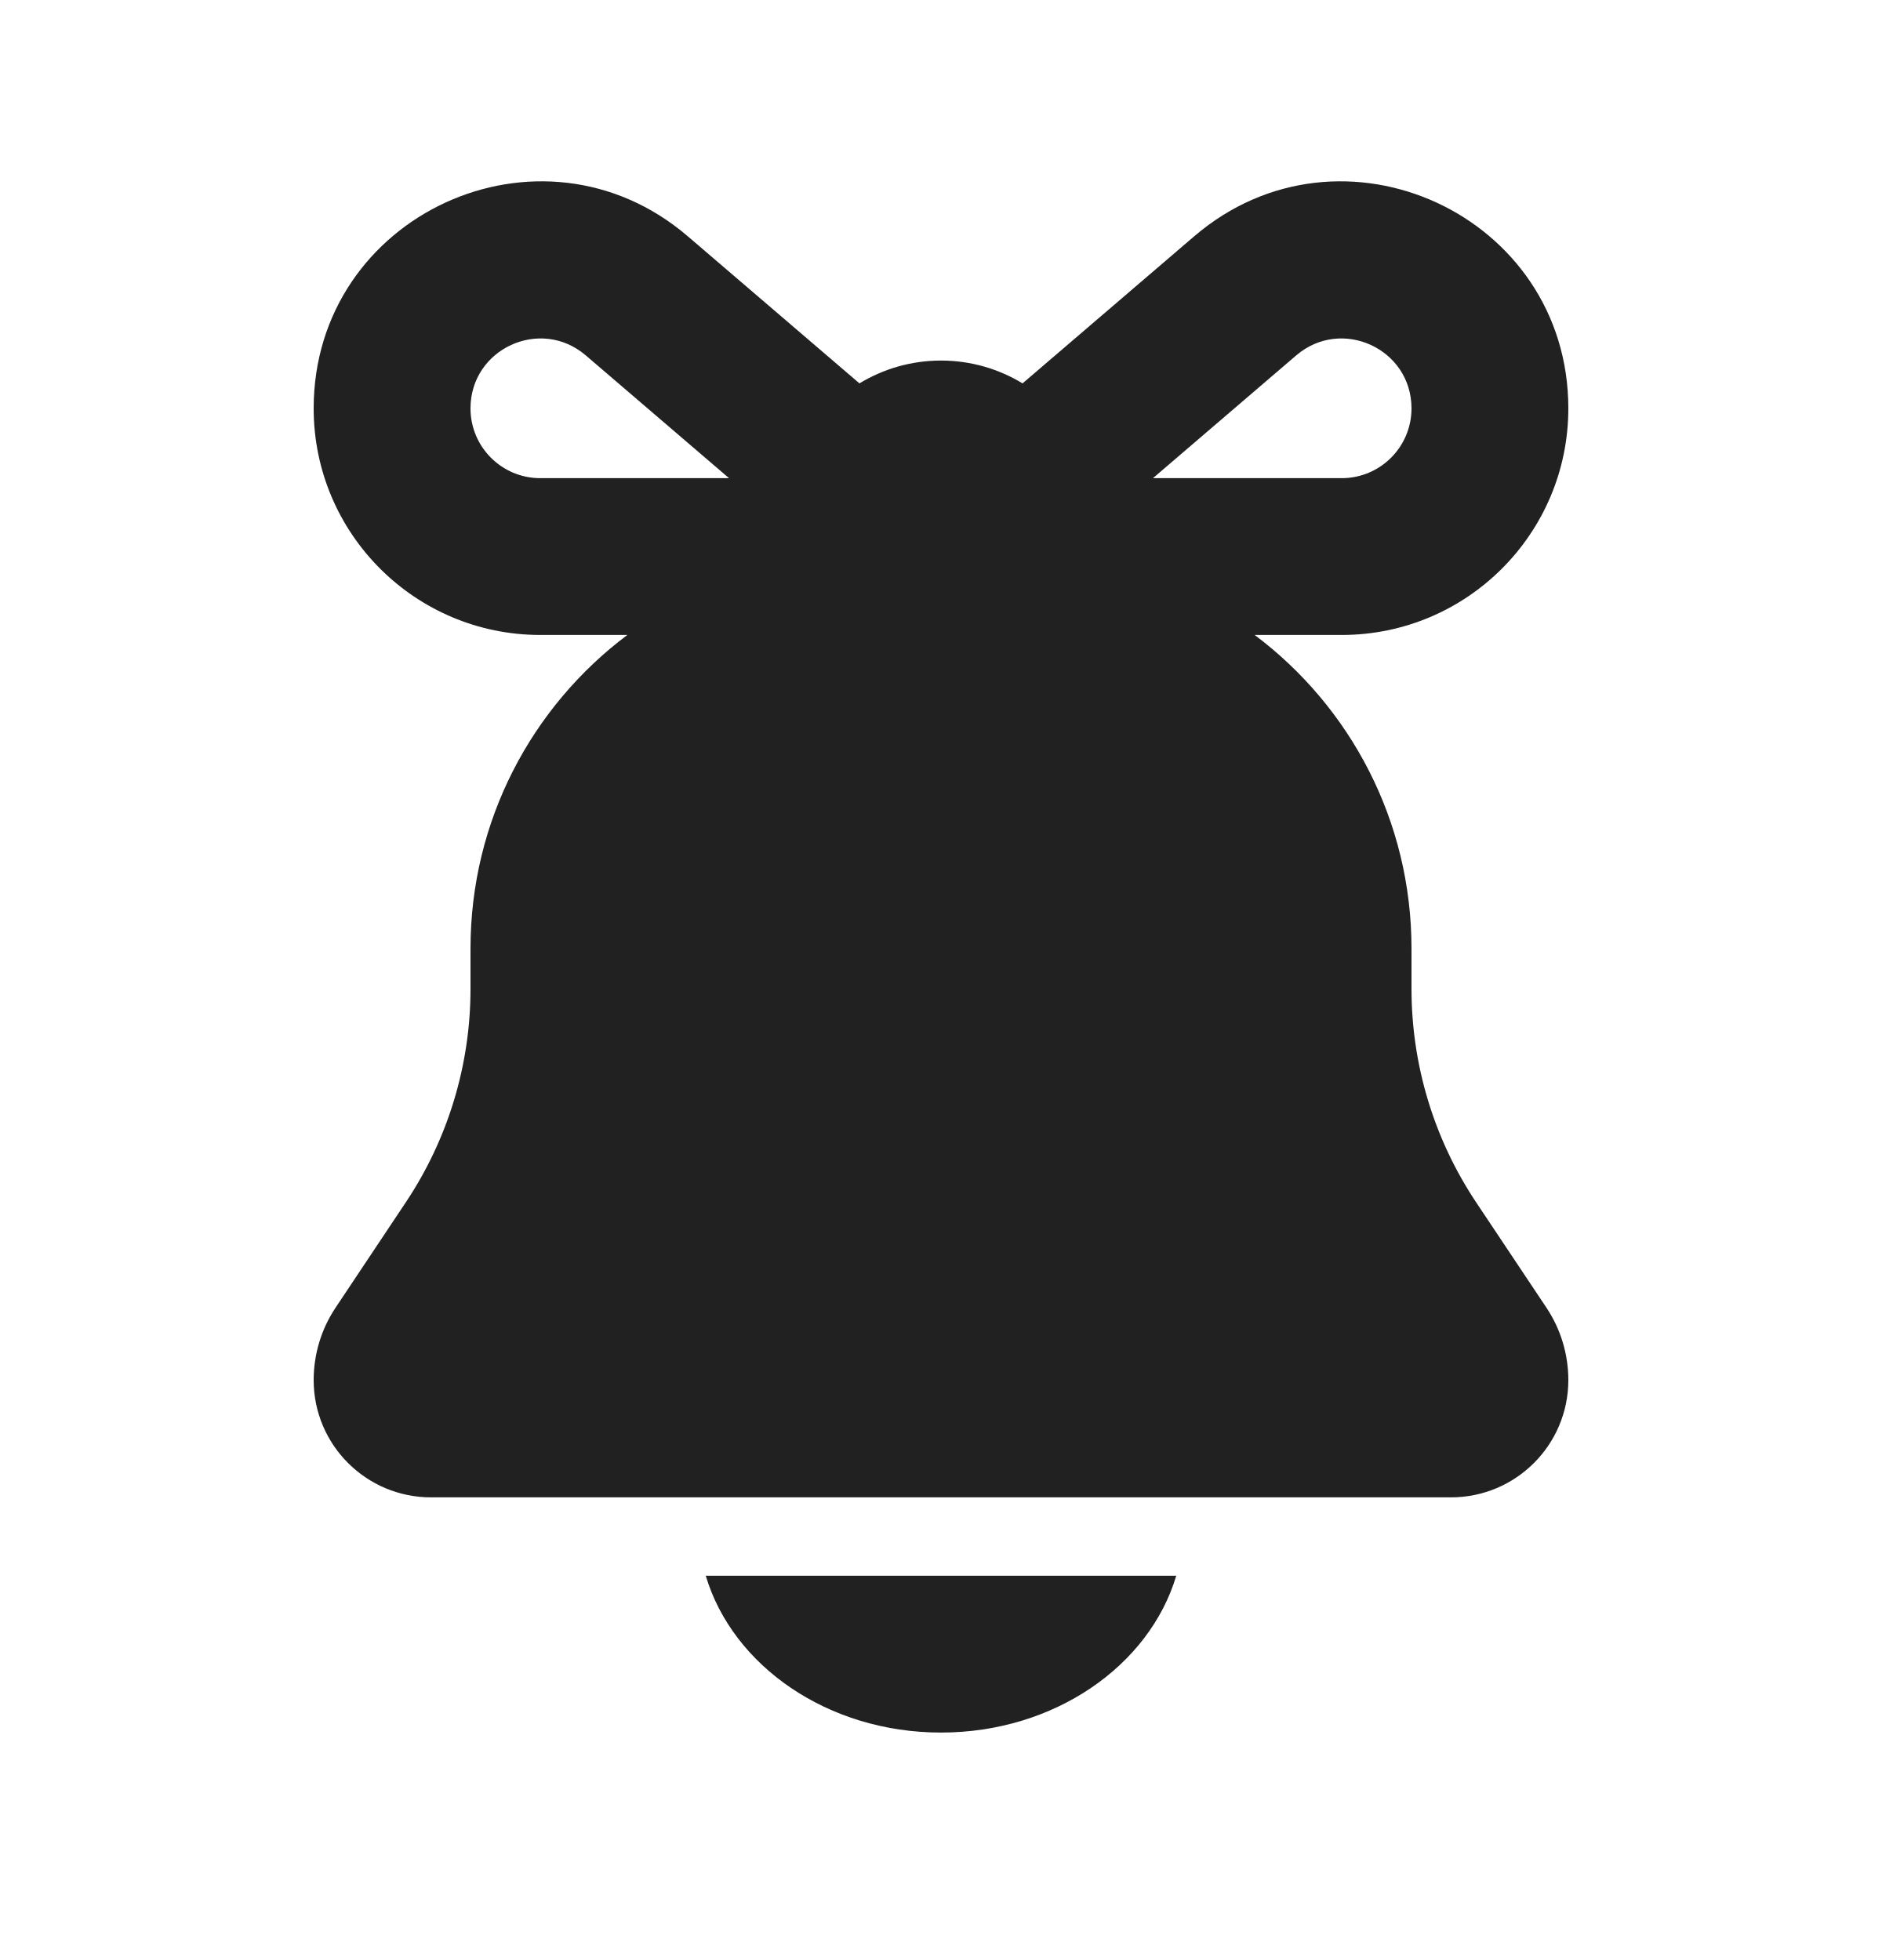
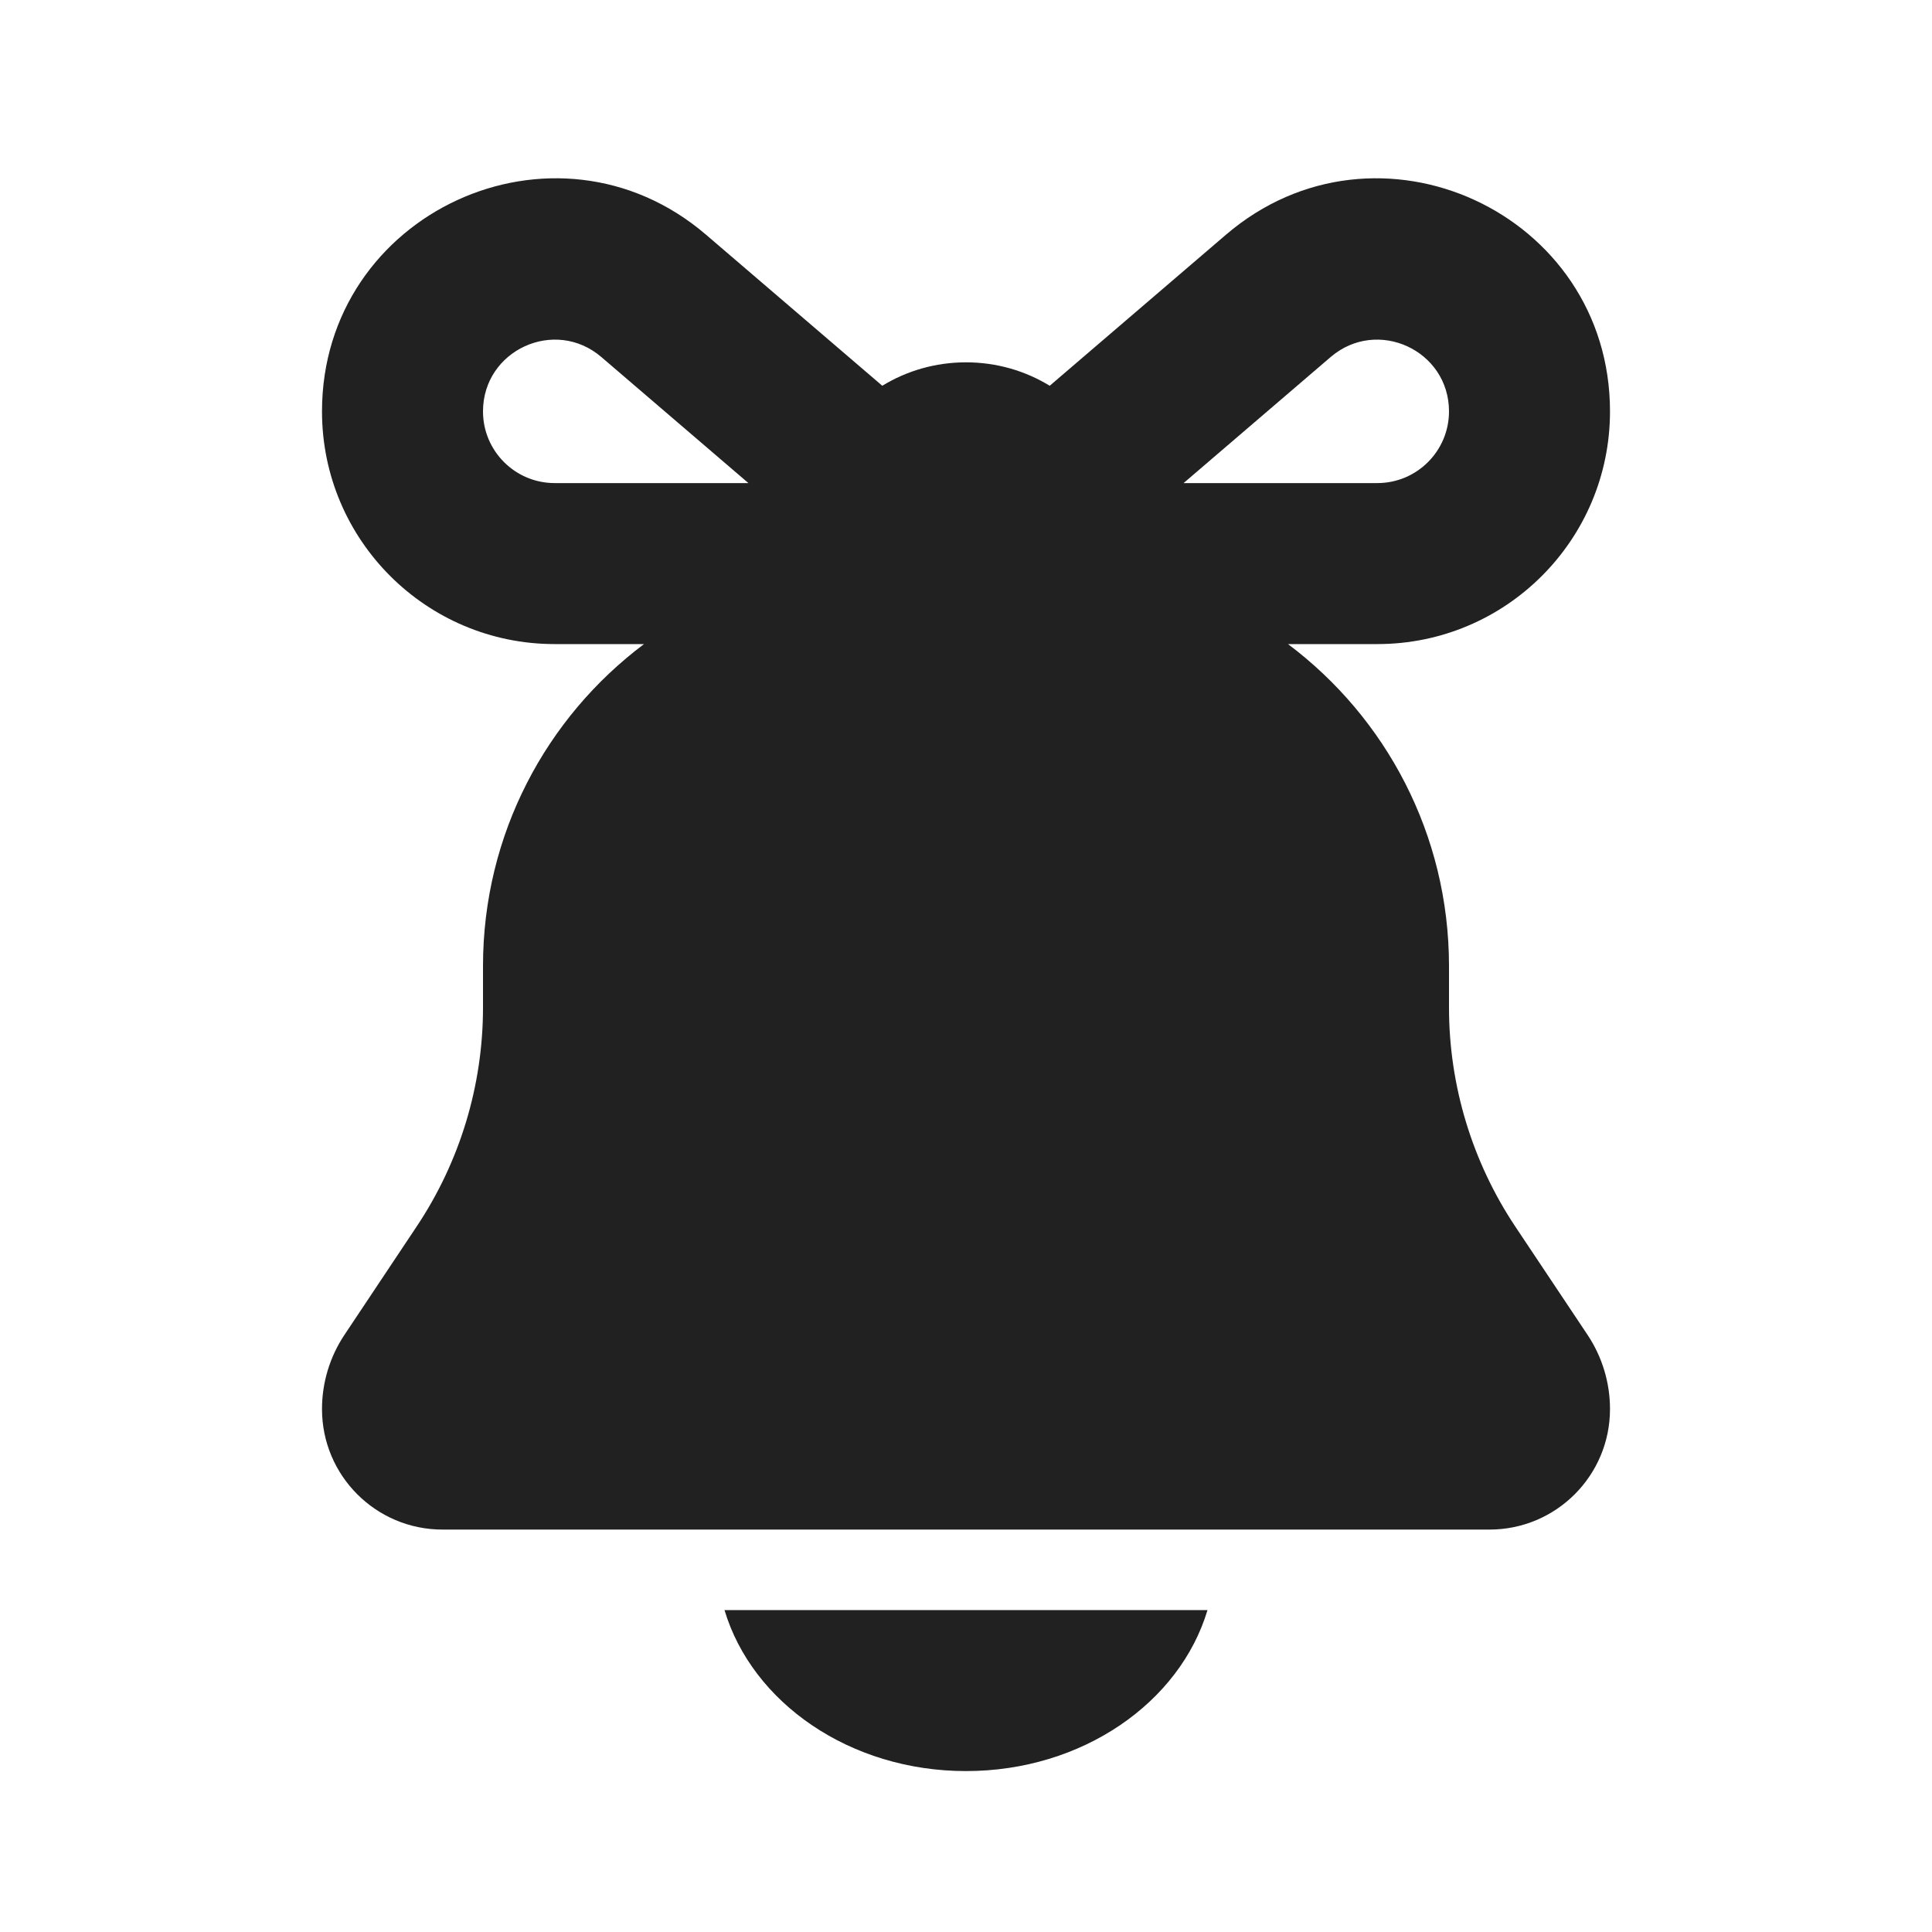
- <svg xmlns="http://www.w3.org/2000/svg" width="24" height="25" viewBox="0 0 24 25" fill="none">
-   <path fill-rule="evenodd" clip-rule="evenodd" d="M15.229 3.014C17.104 1.407 20 2.74 20 5.209C20 6.805 18.706 8.099 17.11 8.099H16C17.215 9.011 18 10.463 18 12.099V12.614C18 13.582 18.287 14.529 18.823 15.334L19.721 16.68C19.903 16.953 20 17.274 20 17.603C20 18.429 19.33 19.099 18.503 19.099H5.497C4.67 19.099 4 18.429 4 17.603C4 17.274 4.097 16.953 4.279 16.68L5.176 15.334C5.713 14.529 6 13.582 6 12.614V12.099C6 10.463 6.785 9.011 8 8.099H6.89C5.294 8.099 4 6.805 4 5.209C4 2.74 6.896 1.407 8.771 3.014L10.96 4.89C11.263 4.706 11.619 4.599 12 4.599C12.381 4.599 12.737 4.706 13.04 4.89L15.229 3.014ZM18 5.209C18 4.448 17.108 4.038 16.53 4.533L14.703 6.099H17.11C17.601 6.099 18 5.701 18 5.209ZM15 20.099C14.656 21.249 13.443 22.099 12 22.099C10.557 22.099 9.344 21.249 9 20.099H15ZM7.47 4.533C6.892 4.038 6 4.448 6 5.209C6 5.701 6.399 6.099 6.89 6.099H9.297L7.47 4.533Z" fill="#212121" />
+ <svg xmlns="http://www.w3.org/2000/svg" width="24" height="24" viewBox="0 0 24 24" fill="none">
+   <path fill-rule="evenodd" clip-rule="evenodd" d="M15.229 2.916C17.104 1.309 20 2.641 20 5.111C20 6.707 18.706 8.001 17.11 8.001H16C17.215 8.913 18 10.365 18 12.001V12.516C18 13.484 18.287 14.431 18.823 15.236L19.721 16.582C19.903 16.855 20 17.176 20 17.504C20 18.331 19.33 19.001 18.503 19.001H5.497C4.67 19.001 4 18.331 4 17.504C4 17.176 4.097 16.855 4.279 16.582L5.176 15.236C5.713 14.431 6 13.484 6 12.516V12.001C6 10.365 6.785 8.913 8 8.001H6.89C5.294 8.001 4 6.707 4 5.111C4 2.641 6.896 1.309 8.771 2.916L10.96 4.792C11.263 4.607 11.619 4.501 12 4.501C12.381 4.501 12.737 4.607 13.04 4.792L15.229 2.916ZM18 5.111C18 4.35 17.108 3.94 16.53 4.435L14.703 6.001H17.11C17.601 6.001 18 5.602 18 5.111ZM15 20.001C14.656 21.151 13.443 22.001 12 22.001C10.557 22.001 9.344 21.151 9 20.001H15ZM7.47 4.435C6.892 3.94 6 4.35 6 5.111C6 5.602 6.399 6.001 6.89 6.001H9.297L7.47 4.435Z" fill="#212121" />
</svg>
